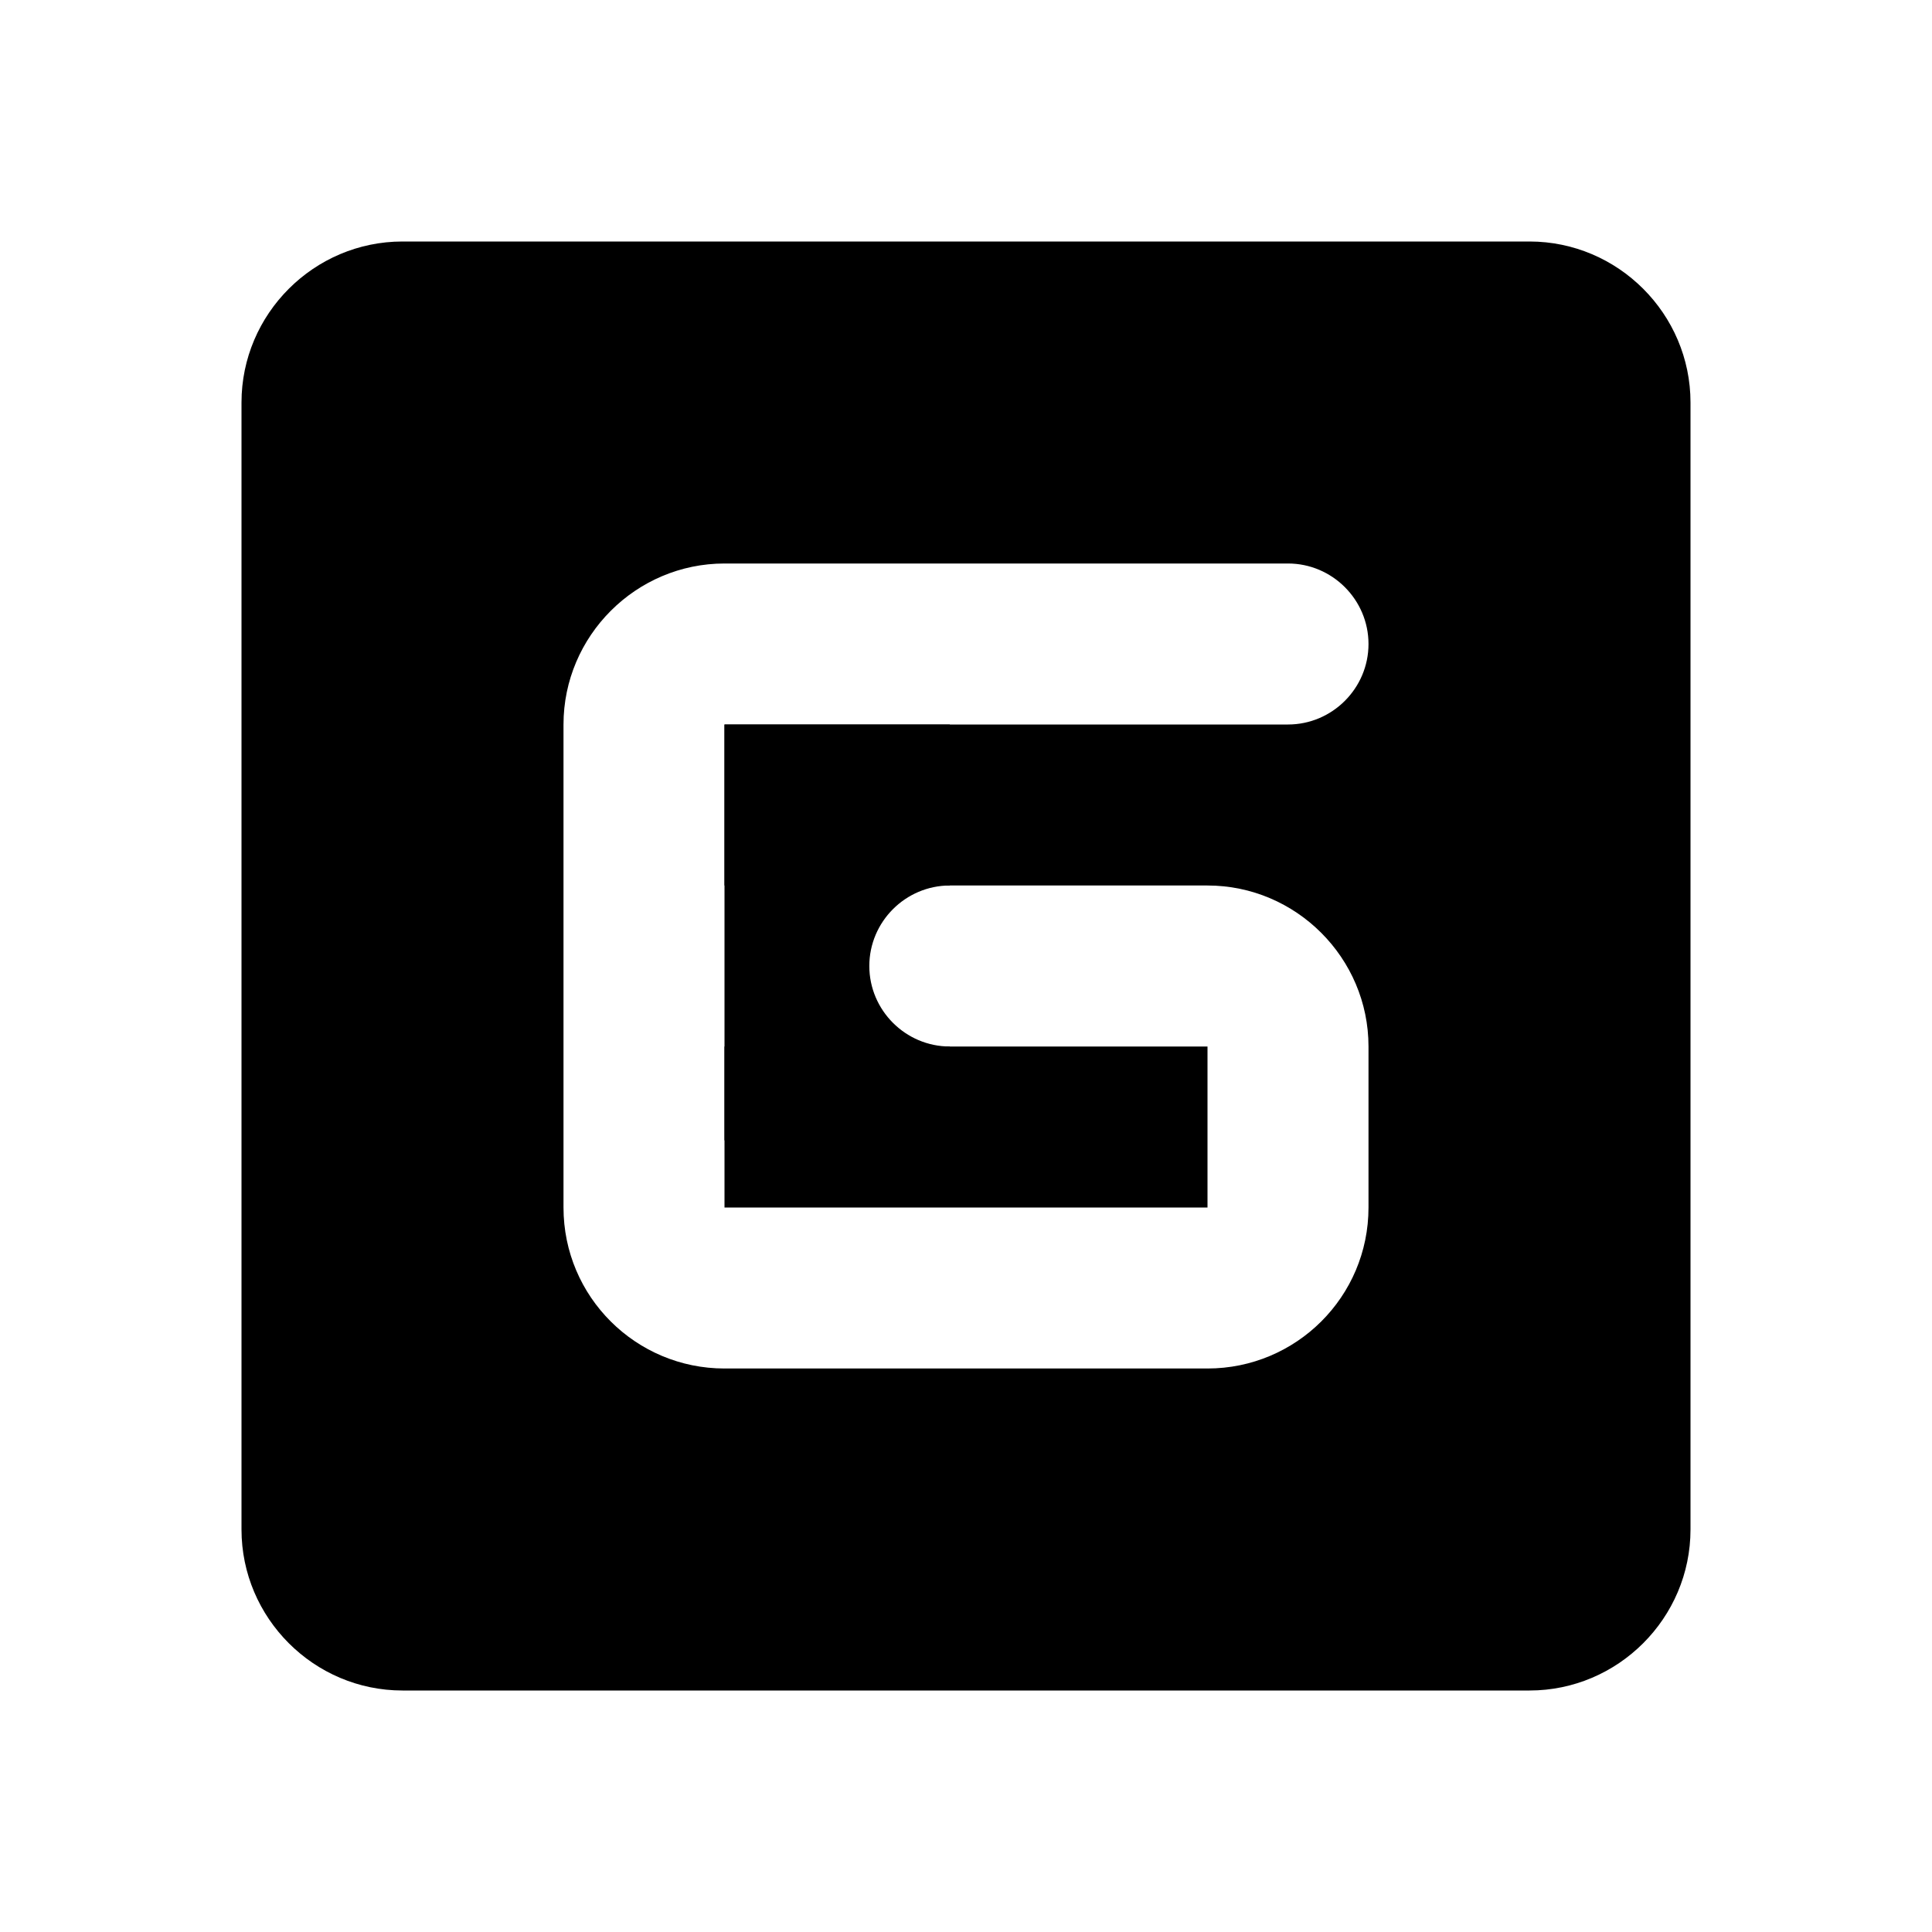
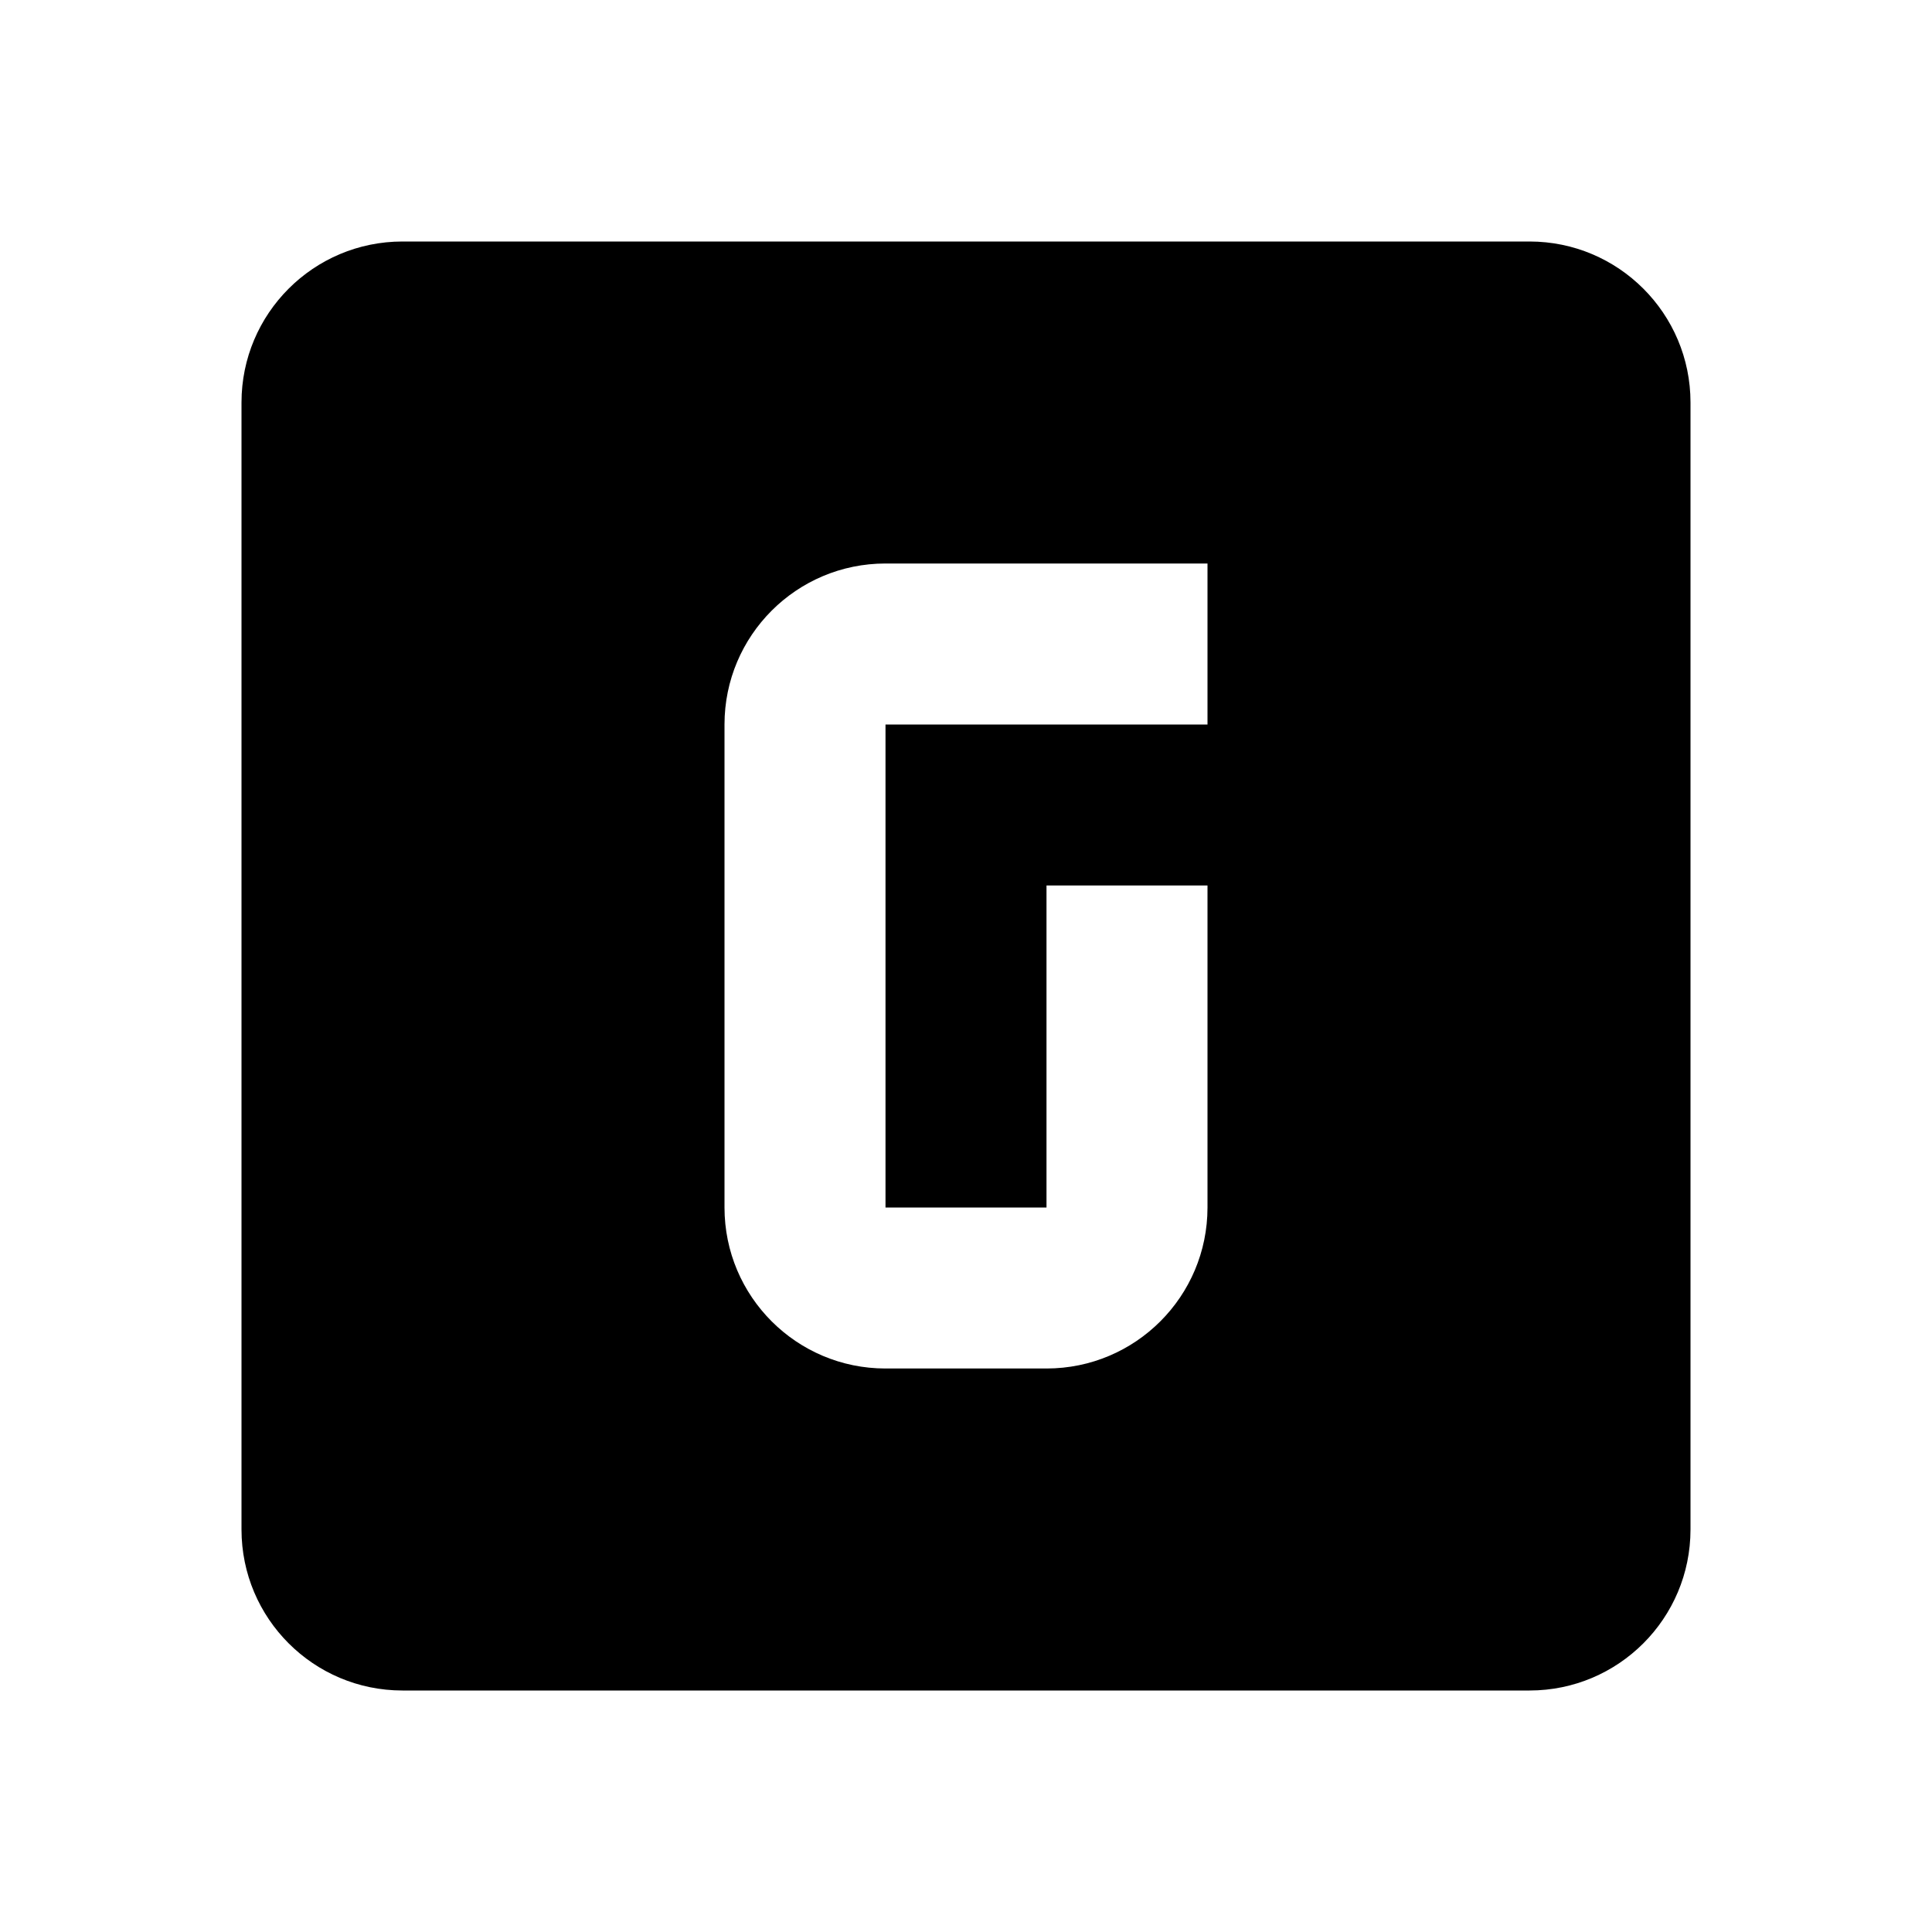
- <svg xmlns="http://www.w3.org/2000/svg" height="24" viewBox="0 0 24 24" width="24" version="1.1" id="svg6">
-   <defs id="defs10" />
-   <path d="M0 0h24v24H0V0z" fill="none" id="path2" />
-   <path d="m 9,15 h 6 V 13 H 9 Z M 19,3 H 5 C 3.9,3 3,3.9 3,5 v 14 c 0,1.1 0.9,2 2,2 h 14 c 1.1,0 2,-0.9 2,-2 V 5 C 21,3.9 20.1,3 19,3 Z M 16,9 H 9 v 2 h 6 c 1.1,0 2,0.9 2,2 v 2 c 0,1.11 -0.9,2 -2,2 H 9 C 7.9,17 7,16.11 7,15 V 9 C 7,7.9 7.9,7 9,7 h 7 c 0.55,0 1,0.45 1,1 0,0.55 -0.45,1 -1,1 z" id="path4" />
-   <path id="rect14" style="fill:#000000;fill-rule:evenodd;stroke-width:1.116" d="M 9 9 L 9 14.166 L 11.799 14.166 L 11.799 13 C 11.249 13 10.799 12.55 10.799 12 C 10.799 11.45 11.249 11 11.799 11 L 11.799 9 L 9 9 z " />
+ <svg xmlns="http://www.w3.org/2000/svg" version="1.1" id="mdi-alpha-g-box" width="24" height="24" viewBox="0 0 24 24">
+   <path d="M11,7A2,2 0 0,0 9,9V15A2,2 0 0,0 11,17H13A2,2 0 0,0 15,15V11H13V15H11V9H15V7H11M5,3H19A2,2 0 0,1 21,5V19A2,2 0 0,1 19,21H5A2,2 0 0,1 3,19V5A2,2 0 0,1 5,3Z" />
</svg>
